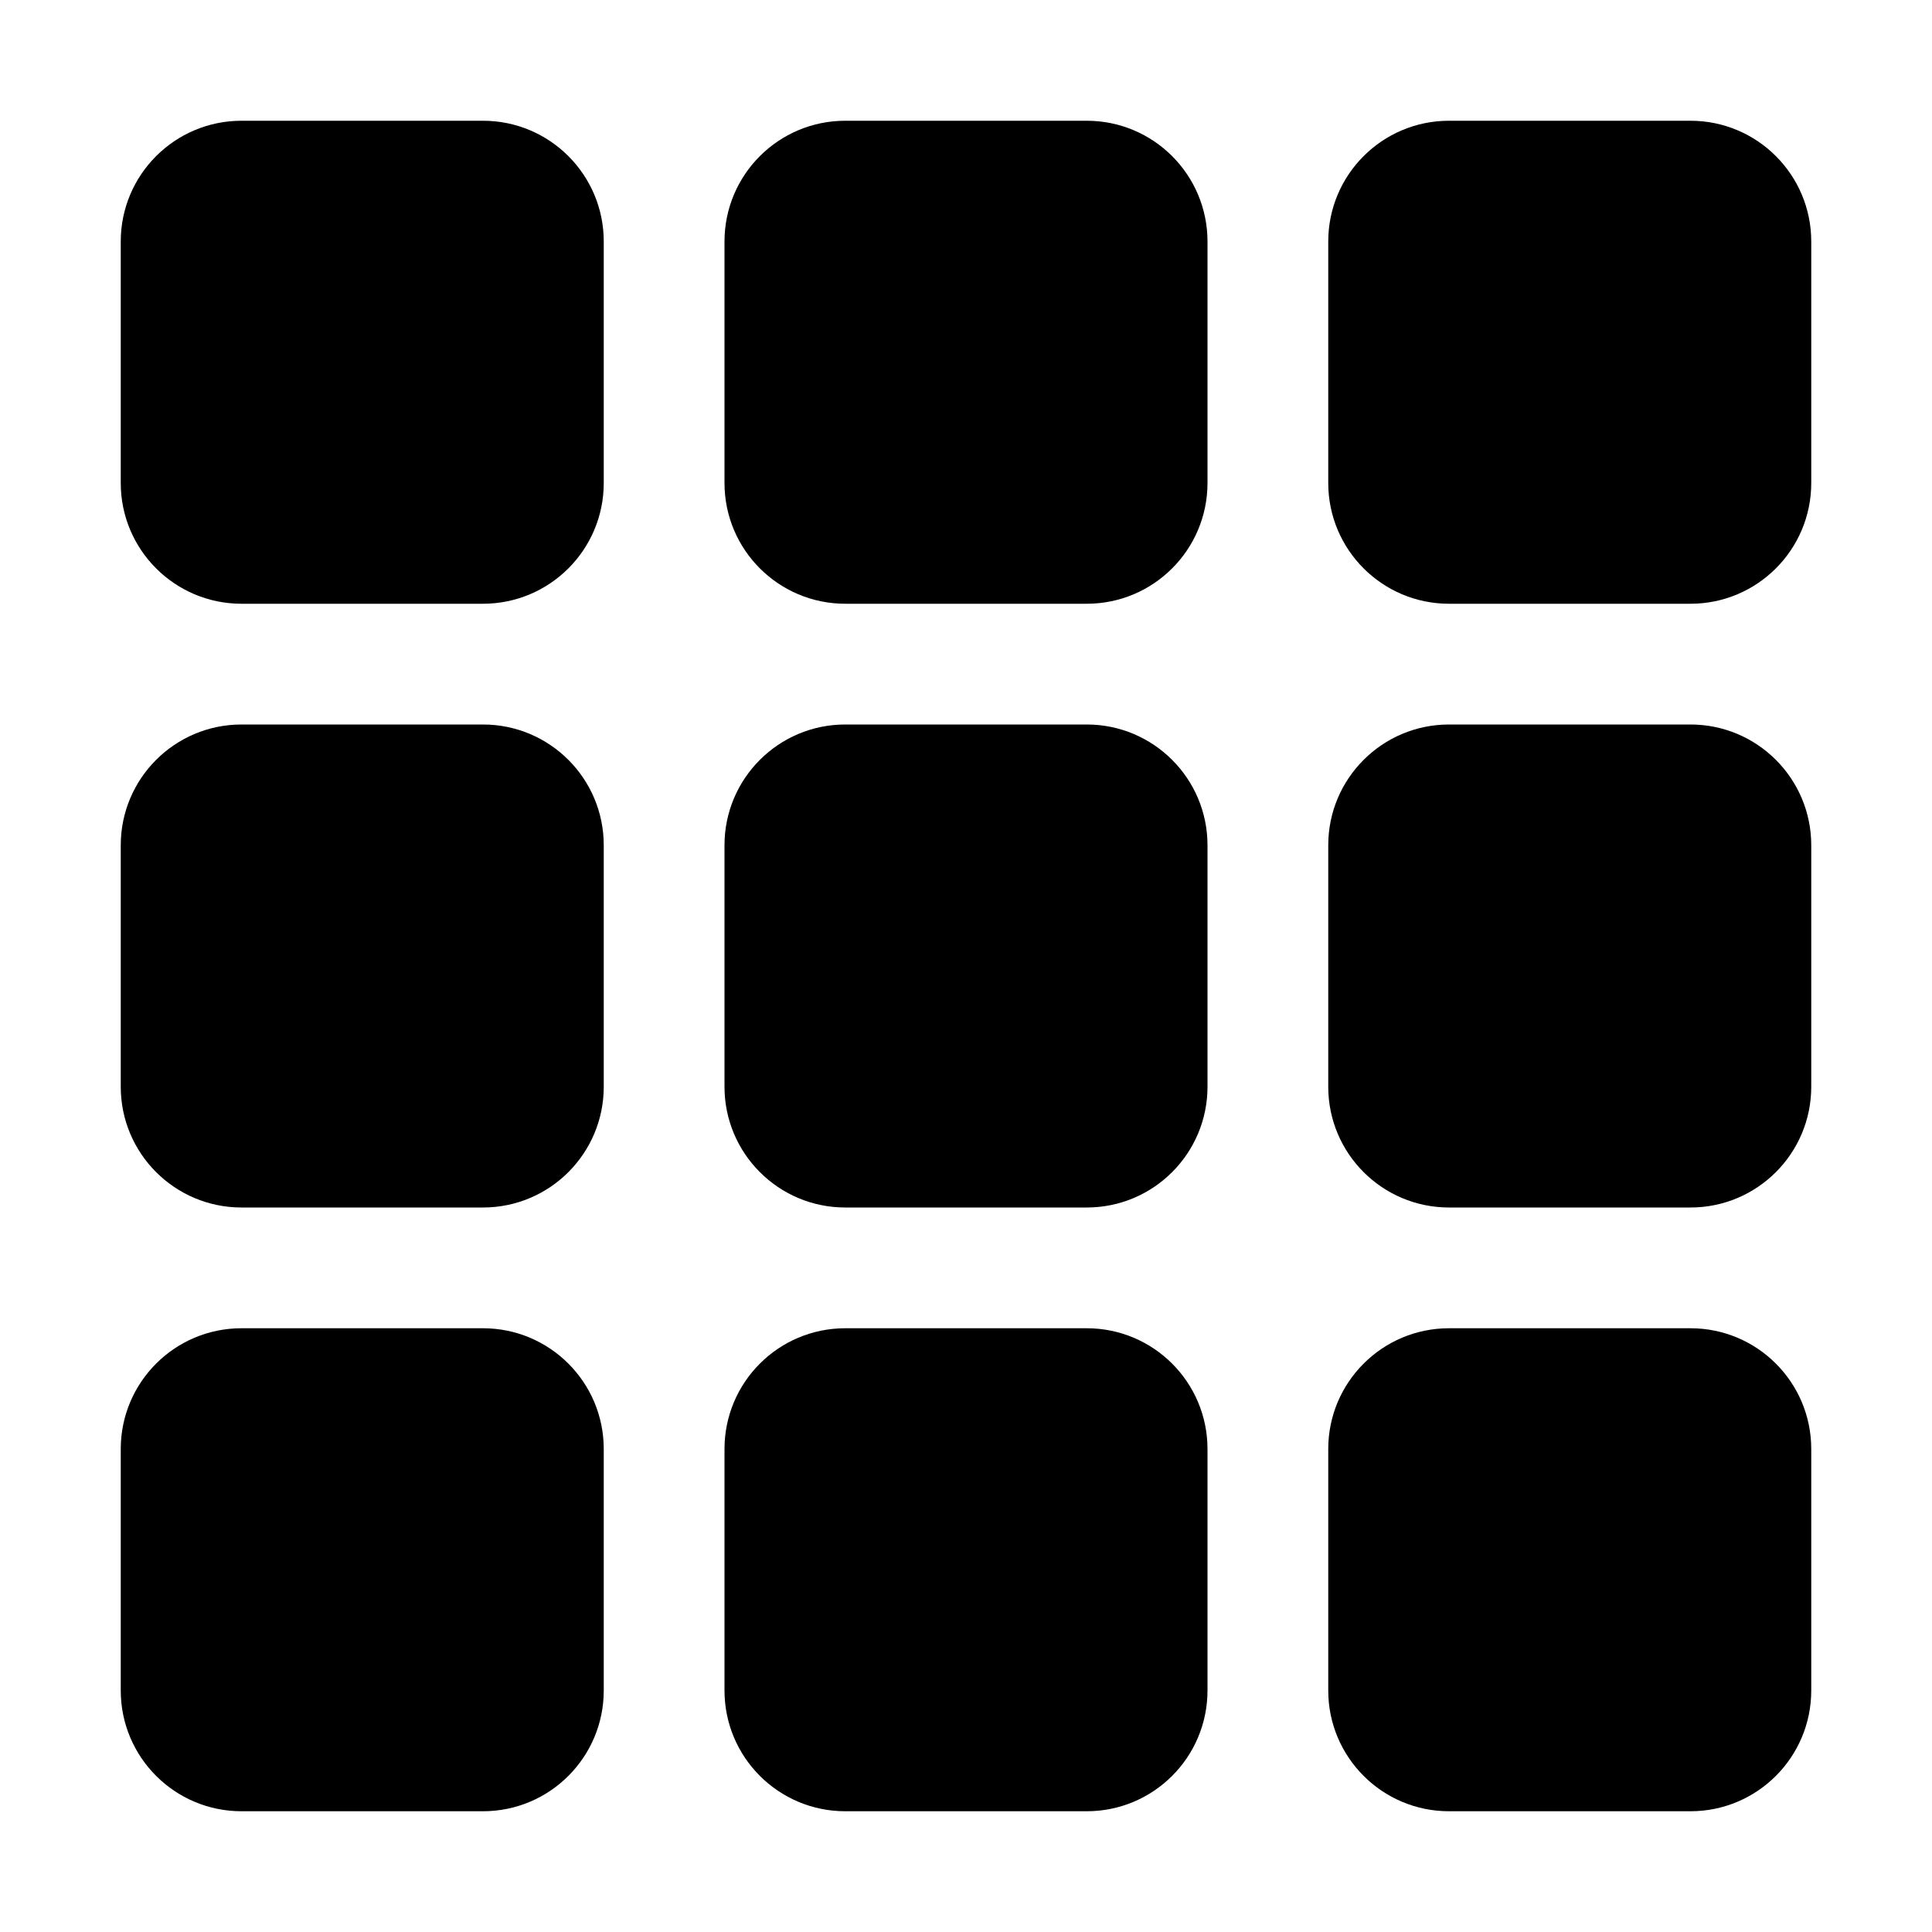
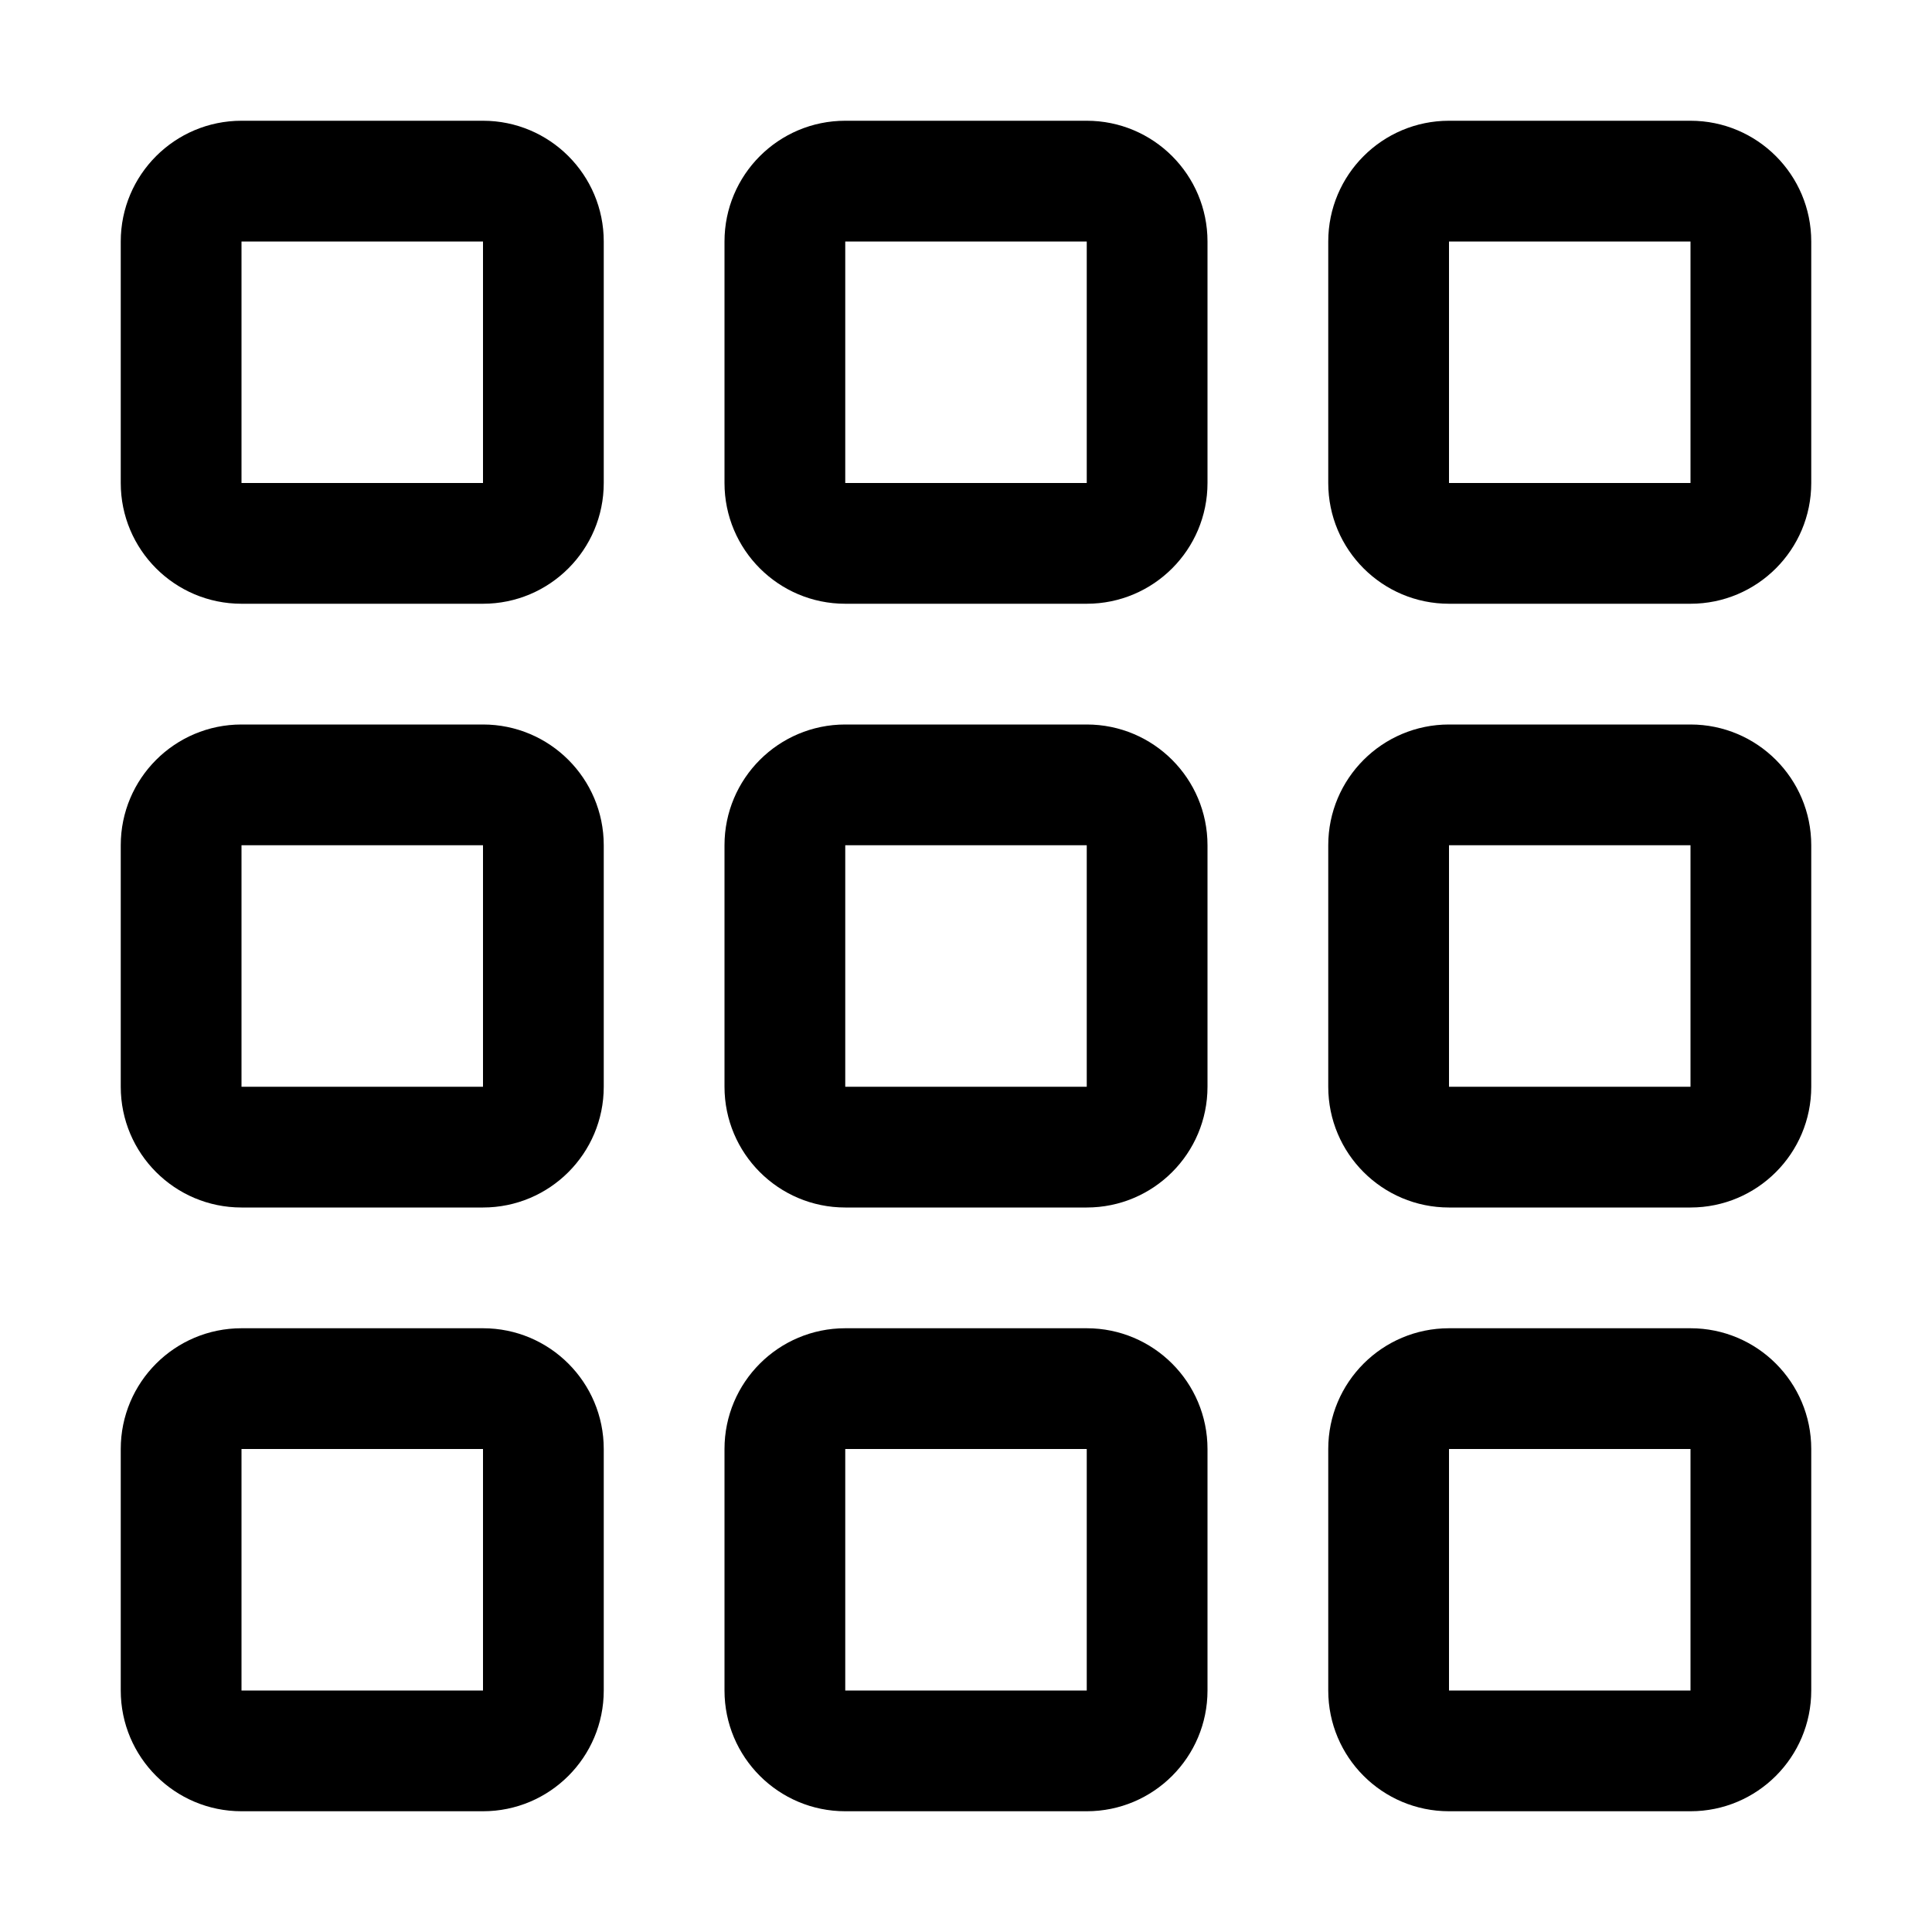
- <svg xmlns="http://www.w3.org/2000/svg" class="bi bi-grid-3x3-gap-fill" width="1em" height="1em" viewBox="0 0 16 16" fill="currentColor">
-   <path d="M1 2a1 1 0 0 1 1-1h2a1 1 0 0 1 1 1v2a1 1 0 0 1-1 1H2a1 1 0 0 1-1-1V2zm5 0a1 1 0 0 1 1-1h2a1 1 0 0 1 1 1v2a1 1 0 0 1-1 1H7a1 1 0 0 1-1-1V2zm5 0a1 1 0 0 1 1-1h2a1 1 0 0 1 1 1v2a1 1 0 0 1-1 1h-2a1 1 0 0 1-1-1V2zM1 7a1 1 0 0 1 1-1h2a1 1 0 0 1 1 1v2a1 1 0 0 1-1 1H2a1 1 0 0 1-1-1V7zm5 0a1 1 0 0 1 1-1h2a1 1 0 0 1 1 1v2a1 1 0 0 1-1 1H7a1 1 0 0 1-1-1V7zm5 0a1 1 0 0 1 1-1h2a1 1 0 0 1 1 1v2a1 1 0 0 1-1 1h-2a1 1 0 0 1-1-1V7zM1 12a1 1 0 0 1 1-1h2a1 1 0 0 1 1 1v2a1 1 0 0 1-1 1H2a1 1 0 0 1-1-1v-2zm5 0a1 1 0 0 1 1-1h2a1 1 0 0 1 1 1v2a1 1 0 0 1-1 1H7a1 1 0 0 1-1-1v-2zm5 0a1 1 0 0 1 1-1h2a1 1 0 0 1 1 1v2a1 1 0 0 1-1 1h-2a1 1 0 0 1-1-1v-2z" />
+ <svg xmlns="http://www.w3.org/2000/svg" class="bi bi-grid-3x3-gap" width="1em" height="1em" viewBox="0 0 16 16" fill="currentColor">
+   <path fill-rule="evenodd" d="M4 2H2v2h2V2zm1 12v-2a1 1 0 0 0-1-1H2a1 1 0 0 0-1 1v2a1 1 0 0 0 1 1h2a1 1 0 0 0 1-1zm0-5V7a1 1 0 0 0-1-1H2a1 1 0 0 0-1 1v2a1 1 0 0 0 1 1h2a1 1 0 0 0 1-1zm0-5V2a1 1 0 0 0-1-1H2a1 1 0 0 0-1 1v2a1 1 0 0 0 1 1h2a1 1 0 0 0 1-1zm5 10v-2a1 1 0 0 0-1-1H7a1 1 0 0 0-1 1v2a1 1 0 0 0 1 1h2a1 1 0 0 0 1-1zm0-5V7a1 1 0 0 0-1-1H7a1 1 0 0 0-1 1v2a1 1 0 0 0 1 1h2a1 1 0 0 0 1-1zm0-5V2a1 1 0 0 0-1-1H7a1 1 0 0 0-1 1v2a1 1 0 0 0 1 1h2a1 1 0 0 0 1-1zM9 2H7v2h2V2zm5 0h-2v2h2V2zM4 7H2v2h2V7zm5 0H7v2h2V7zm5 0h-2v2h2V7zM4 12H2v2h2v-2zm5 0H7v2h2v-2zm5 0h-2v2h2v-2zM12 1a1 1 0 0 0-1 1v2a1 1 0 0 0 1 1h2a1 1 0 0 0 1-1V2a1 1 0 0 0-1-1h-2zm-1 6a1 1 0 0 1 1-1h2a1 1 0 0 1 1 1v2a1 1 0 0 1-1 1h-2a1 1 0 0 1-1-1V7zm1 4a1 1 0 0 0-1 1v2a1 1 0 0 0 1 1h2a1 1 0 0 0 1-1v-2a1 1 0 0 0-1-1h-2z" />
</svg>
